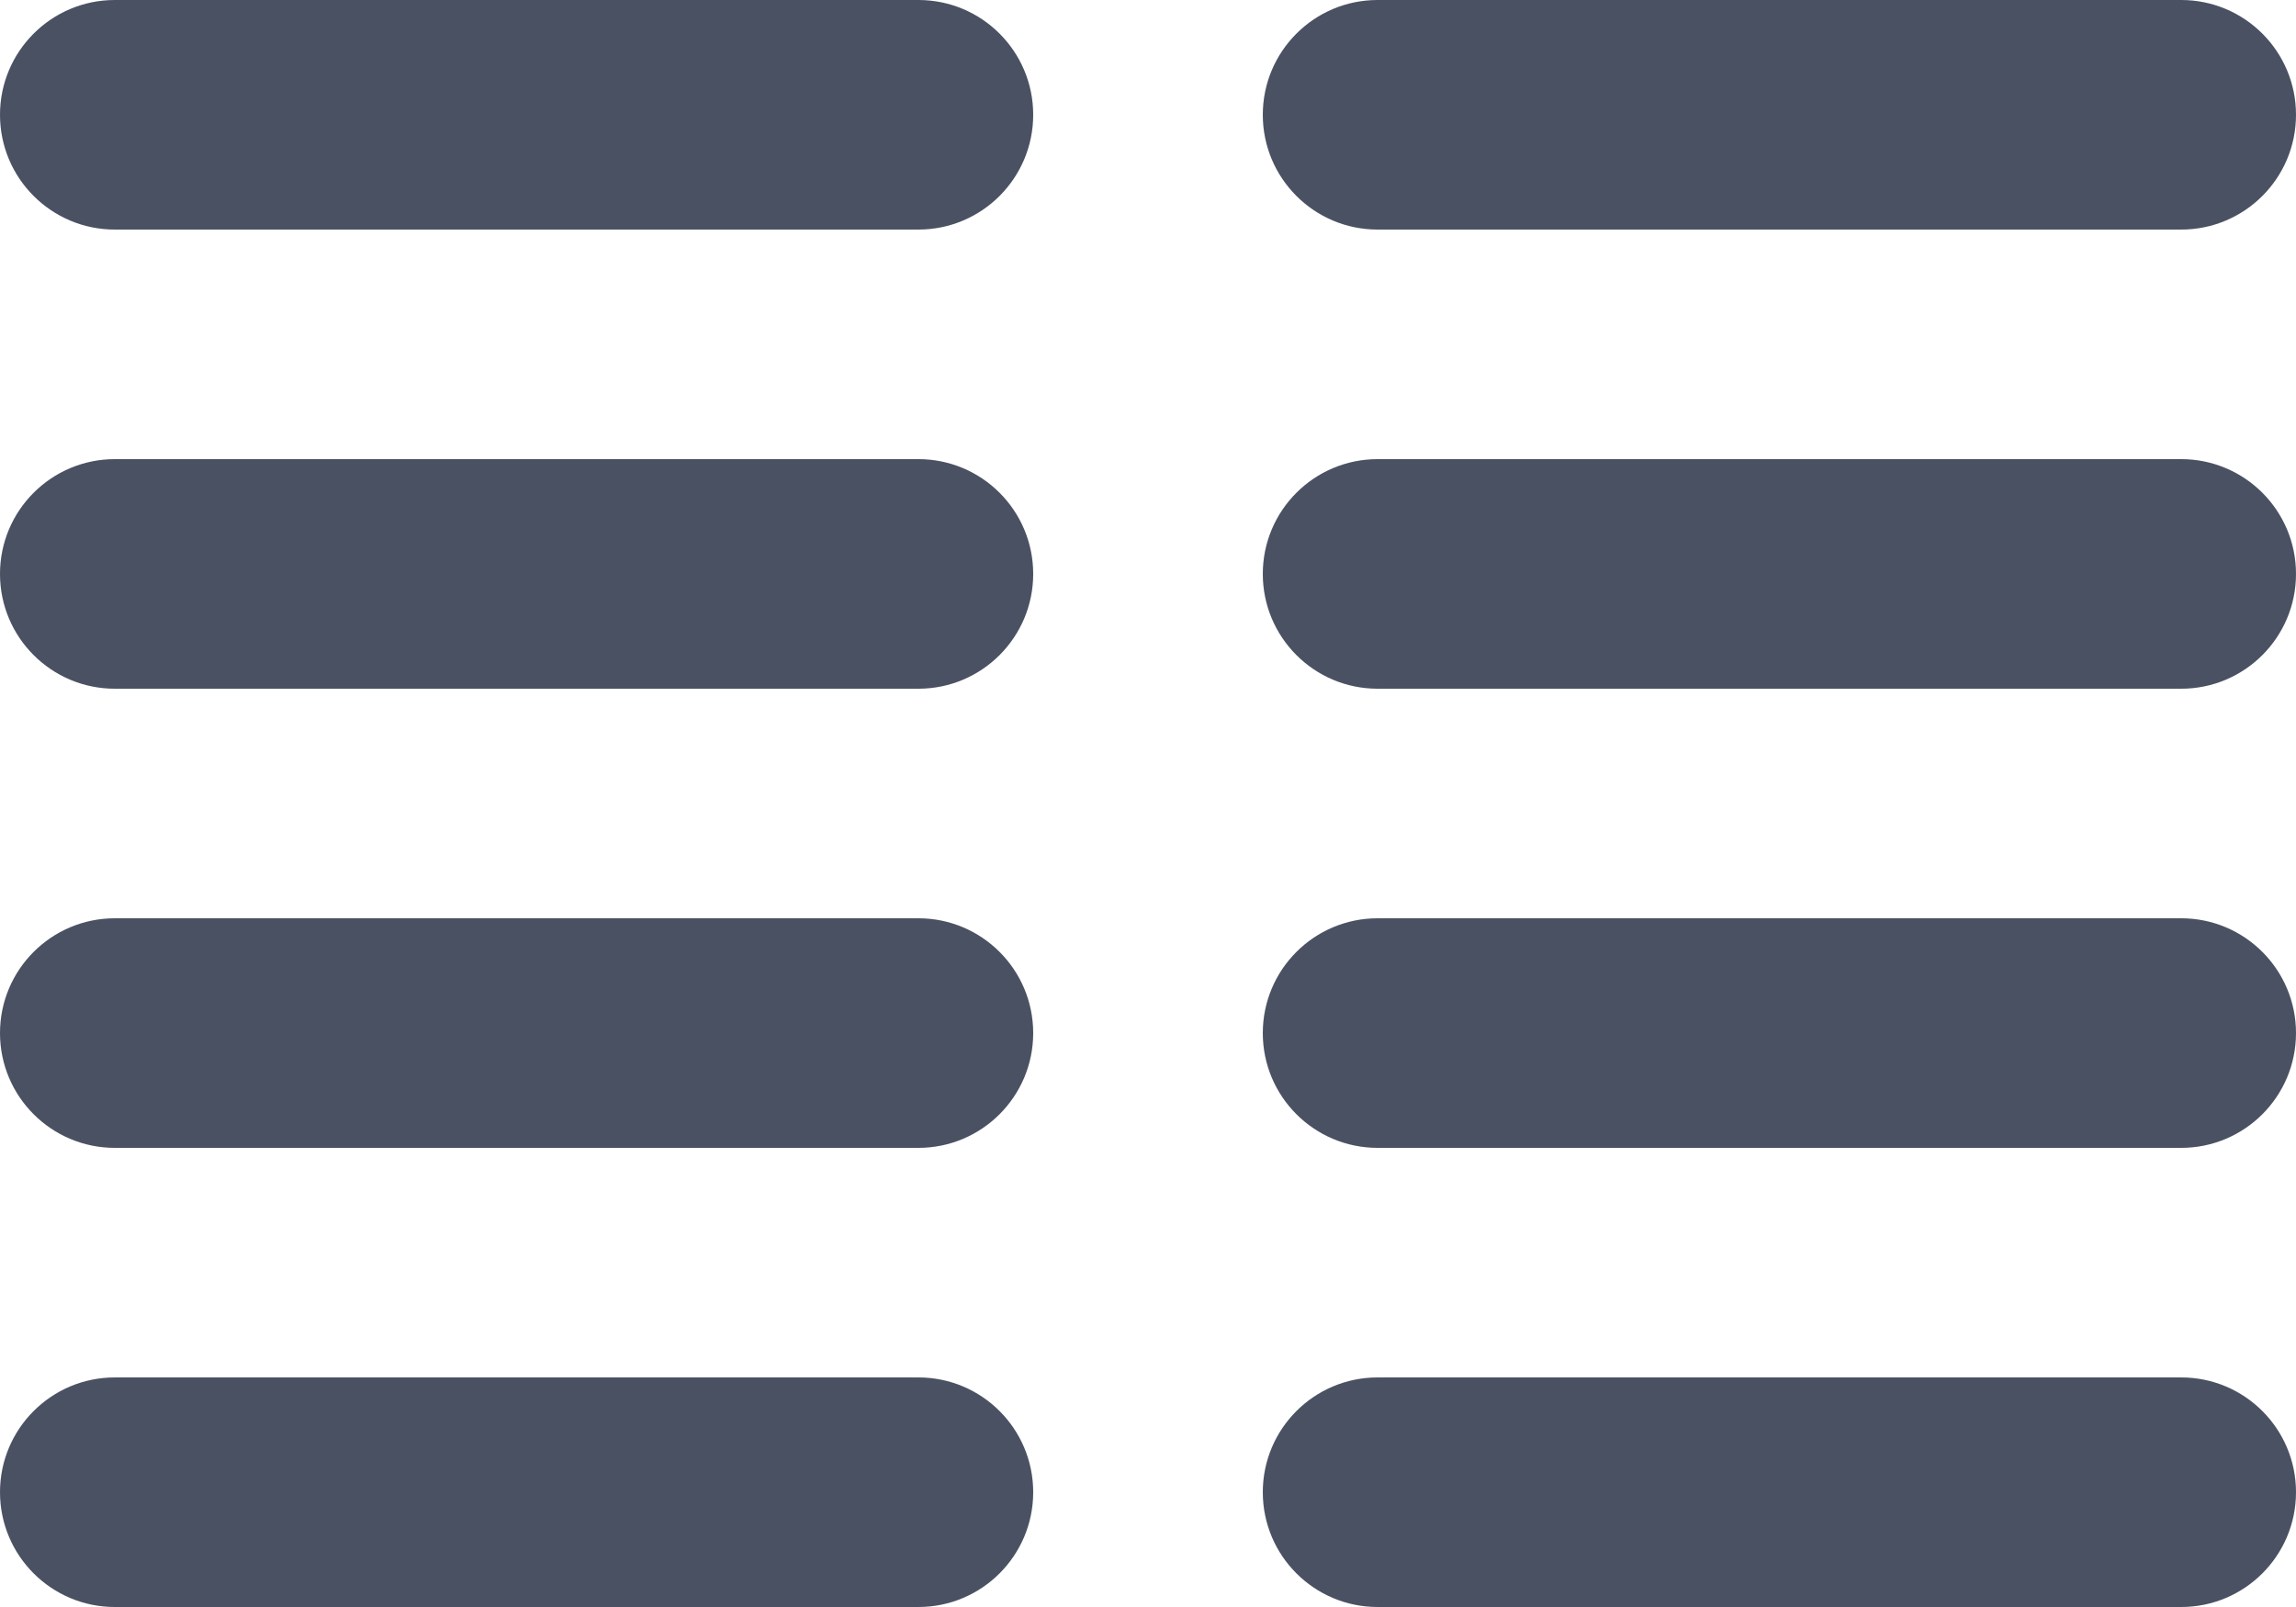
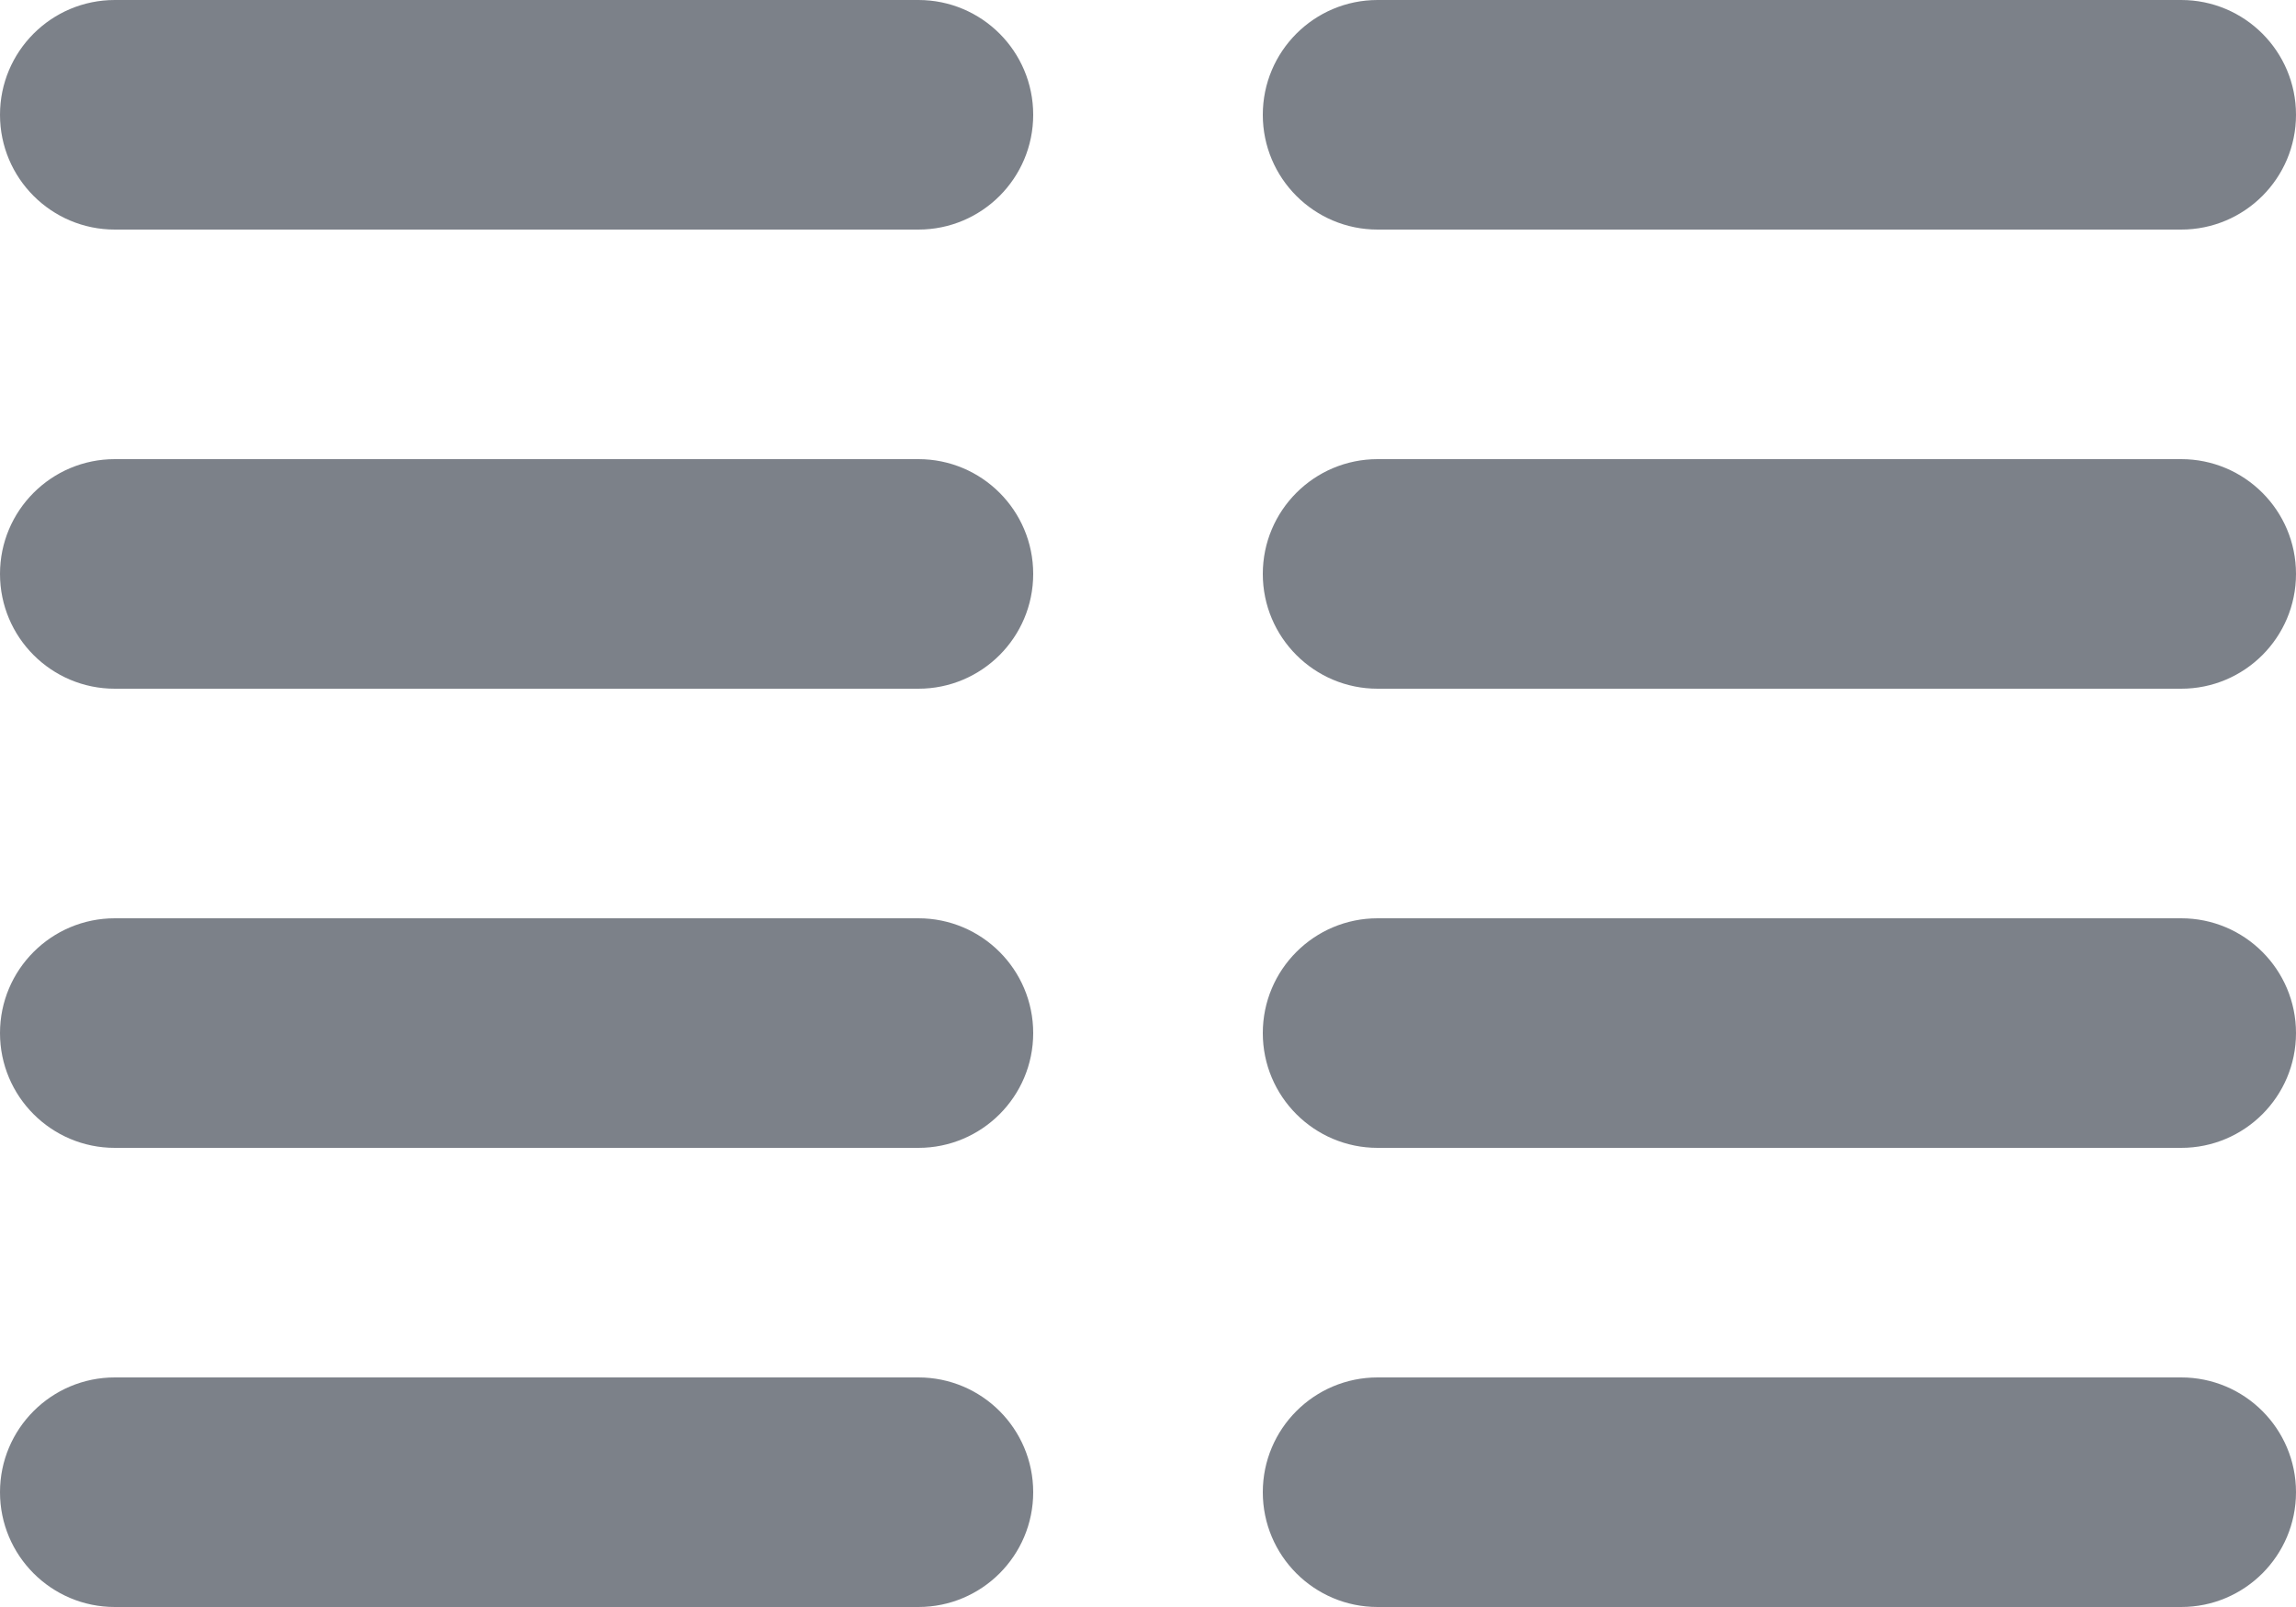
<svg xmlns="http://www.w3.org/2000/svg" width="20" height="14" viewBox="0 0 20 14">
  <g id="Group_55522" data-name="Group 55522" transform="translate(-26 -1185)">
-     <rect id="Rectangle_36059" data-name="Rectangle 36059" width="9" height="2" rx="1" transform="translate(26 1185)" fill="#4a5162" />
-     <rect id="Rectangle_36060" data-name="Rectangle 36060" width="9" height="2" rx="1" transform="translate(26 1189)" fill="#4a5162" />
-     <rect id="Rectangle_36061" data-name="Rectangle 36061" width="9" height="2" rx="1" transform="translate(26 1193)" fill="#4a5162" />
-     <rect id="Rectangle_36062" data-name="Rectangle 36062" width="9" height="2" rx="1" transform="translate(26 1197)" fill="#4a5162" />
-     <rect id="Rectangle_36063" data-name="Rectangle 36063" width="9" height="2" rx="1" transform="translate(37 1185)" fill="#4a5162" />
-     <rect id="Rectangle_36064" data-name="Rectangle 36064" width="9" height="2" rx="1" transform="translate(37 1189)" fill="#4a5162" />
-     <rect id="Rectangle_36065" data-name="Rectangle 36065" width="9" height="2" rx="1" transform="translate(37 1193)" fill="#4a5162" />
-     <rect id="Rectangle_36066" data-name="Rectangle 36066" width="9" height="2" rx="1" transform="translate(37 1197)" fill="#4a5162" />
+     <rect id="Rectangle_36059" data-name="Rectangle 36059" width="9" height="2" rx="1" transform="translate(26 1185)" fill="#7c8189" />
+     <rect id="Rectangle_36060" data-name="Rectangle 36060" width="9" height="2" rx="1" transform="translate(26 1189)" fill="#7c8189" />
+     <rect id="Rectangle_36061" data-name="Rectangle 36061" width="9" height="2" rx="1" transform="translate(26 1193)" fill="#7c8189" />
+     <rect id="Rectangle_36062" data-name="Rectangle 36062" width="9" height="2" rx="1" transform="translate(26 1197)" fill="#7c8189" />
+     <rect id="Rectangle_36063" data-name="Rectangle 36063" width="9" height="2" rx="1" transform="translate(37 1185)" fill="#7c8189" />
+     <rect id="Rectangle_36064" data-name="Rectangle 36064" width="9" height="2" rx="1" transform="translate(37 1189)" fill="#7c8189" />
+     <rect id="Rectangle_36065" data-name="Rectangle 36065" width="9" height="2" rx="1" transform="translate(37 1193)" fill="#7c8189" />
+     <rect id="Rectangle_36066" data-name="Rectangle 36066" width="9" height="2" rx="1" transform="translate(37 1197)" fill="#7c8189" />
  </g>
</svg>
